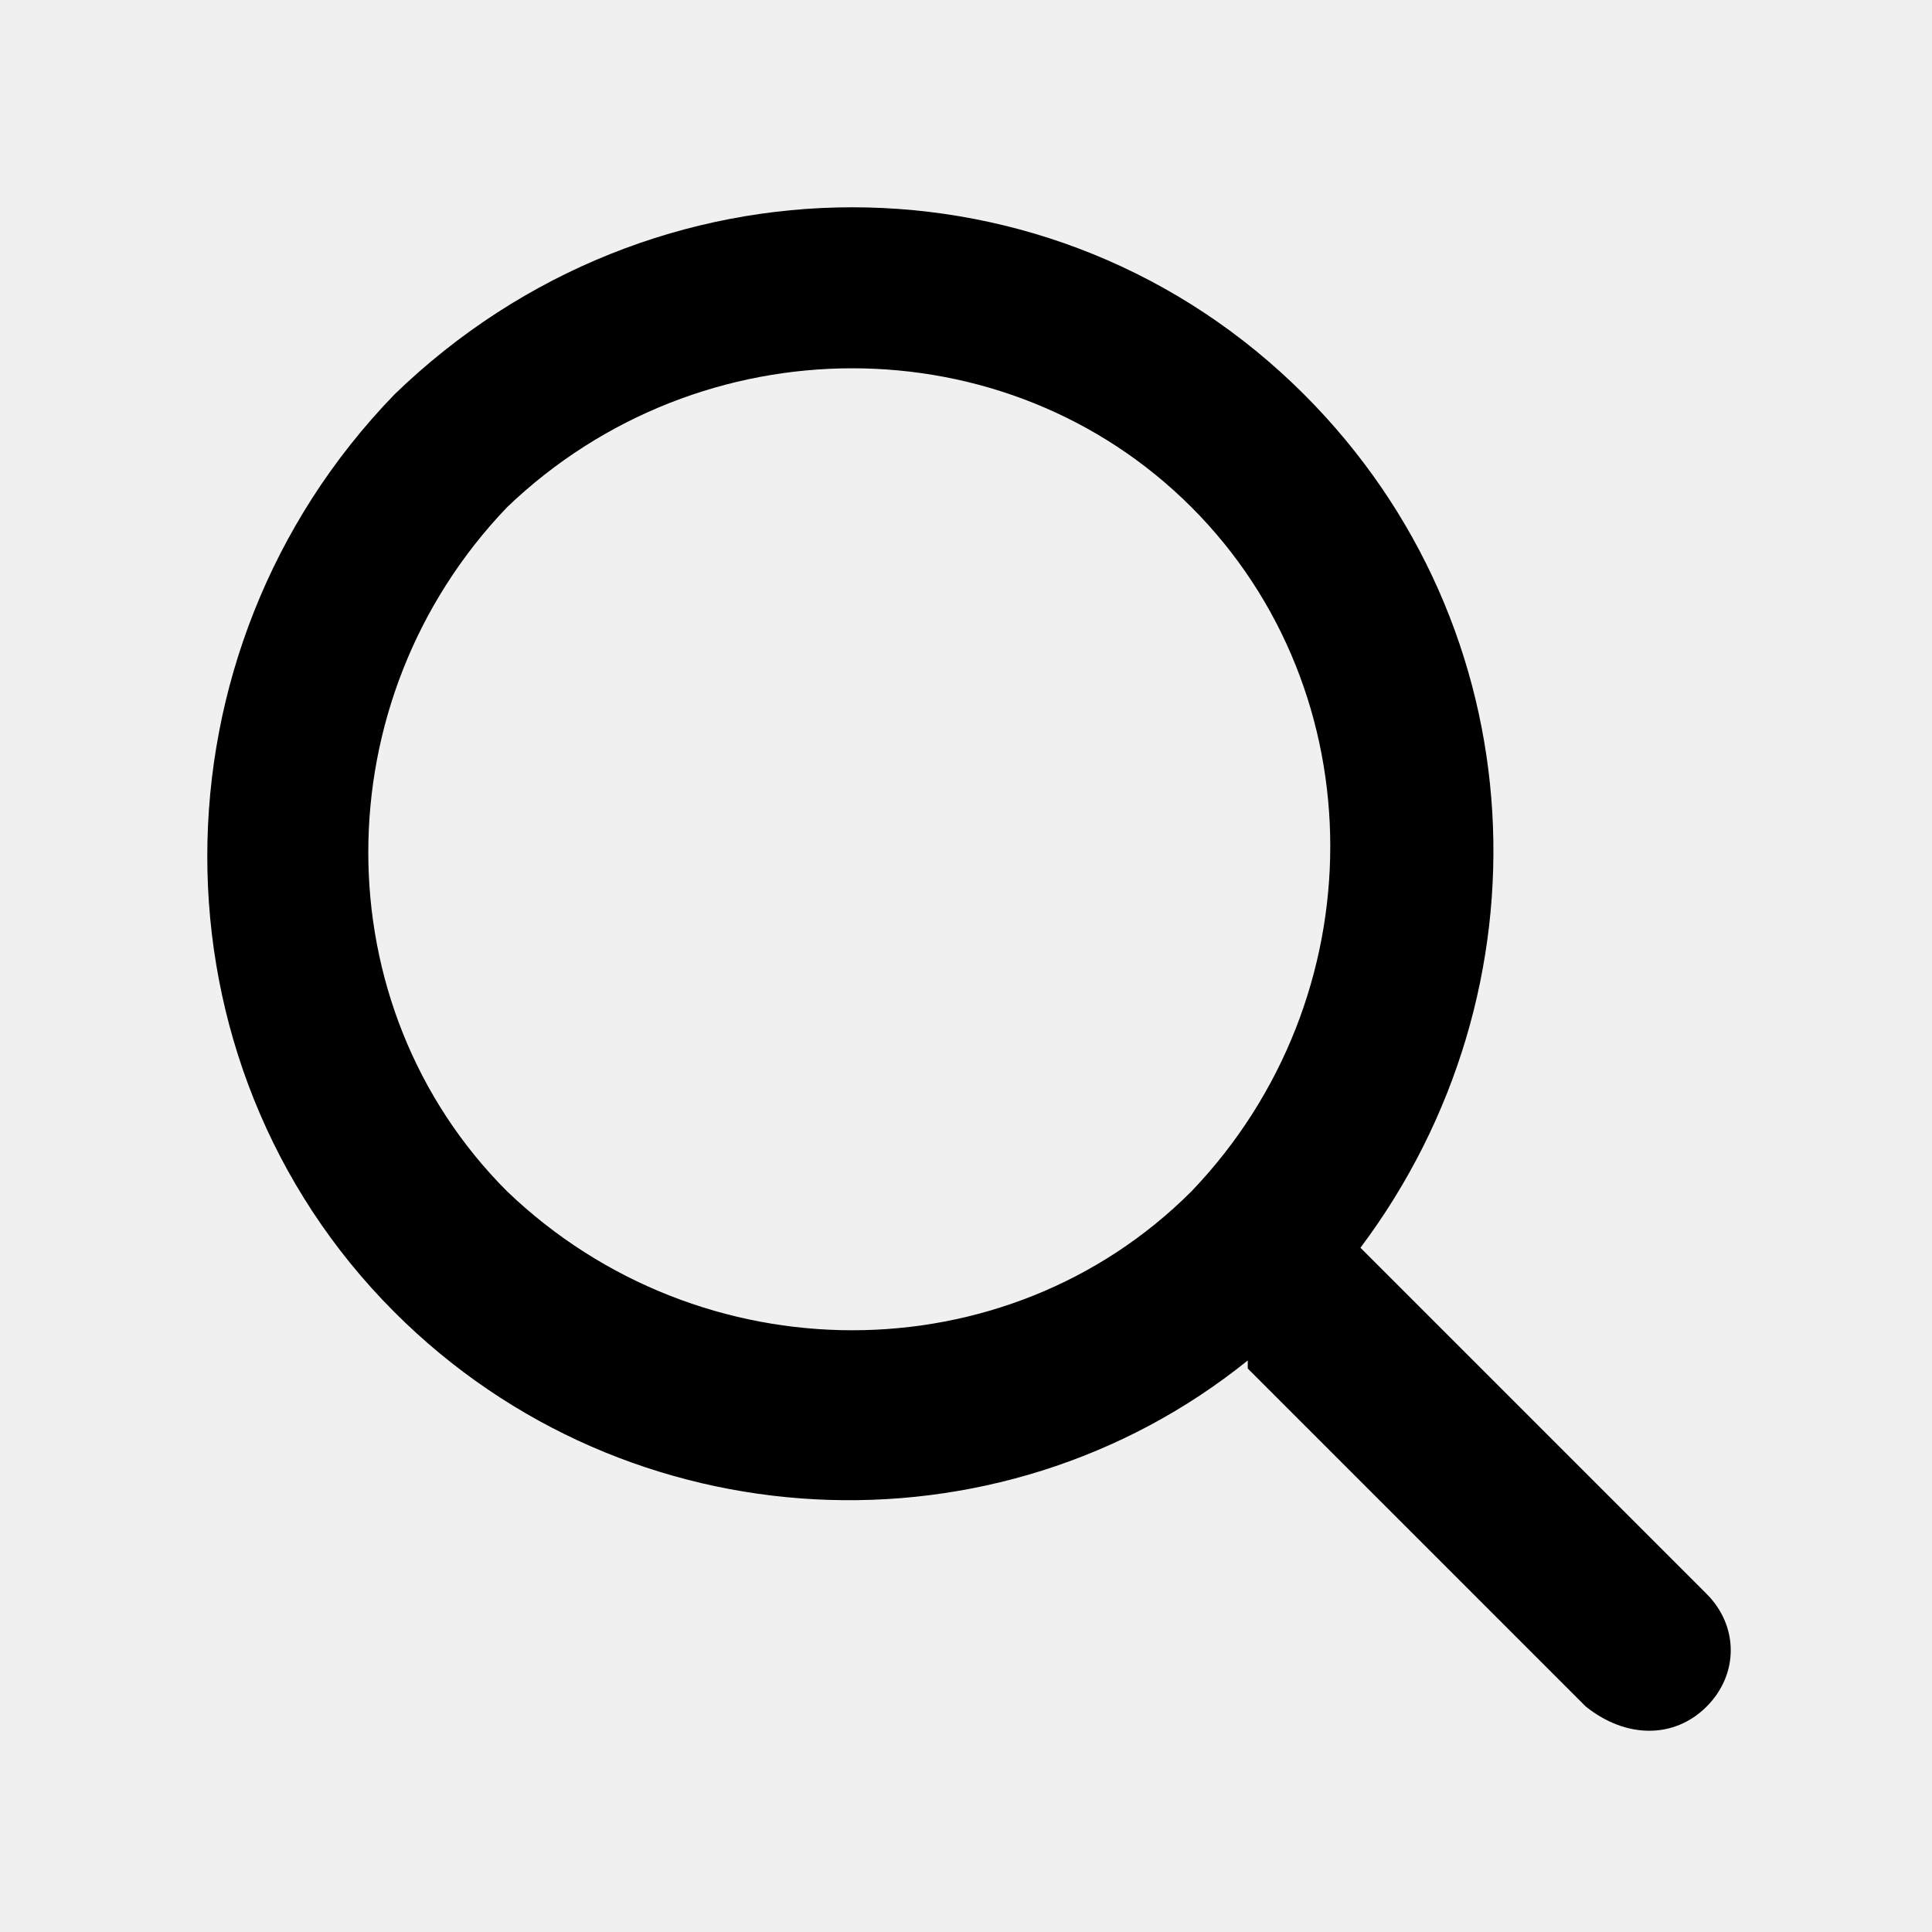
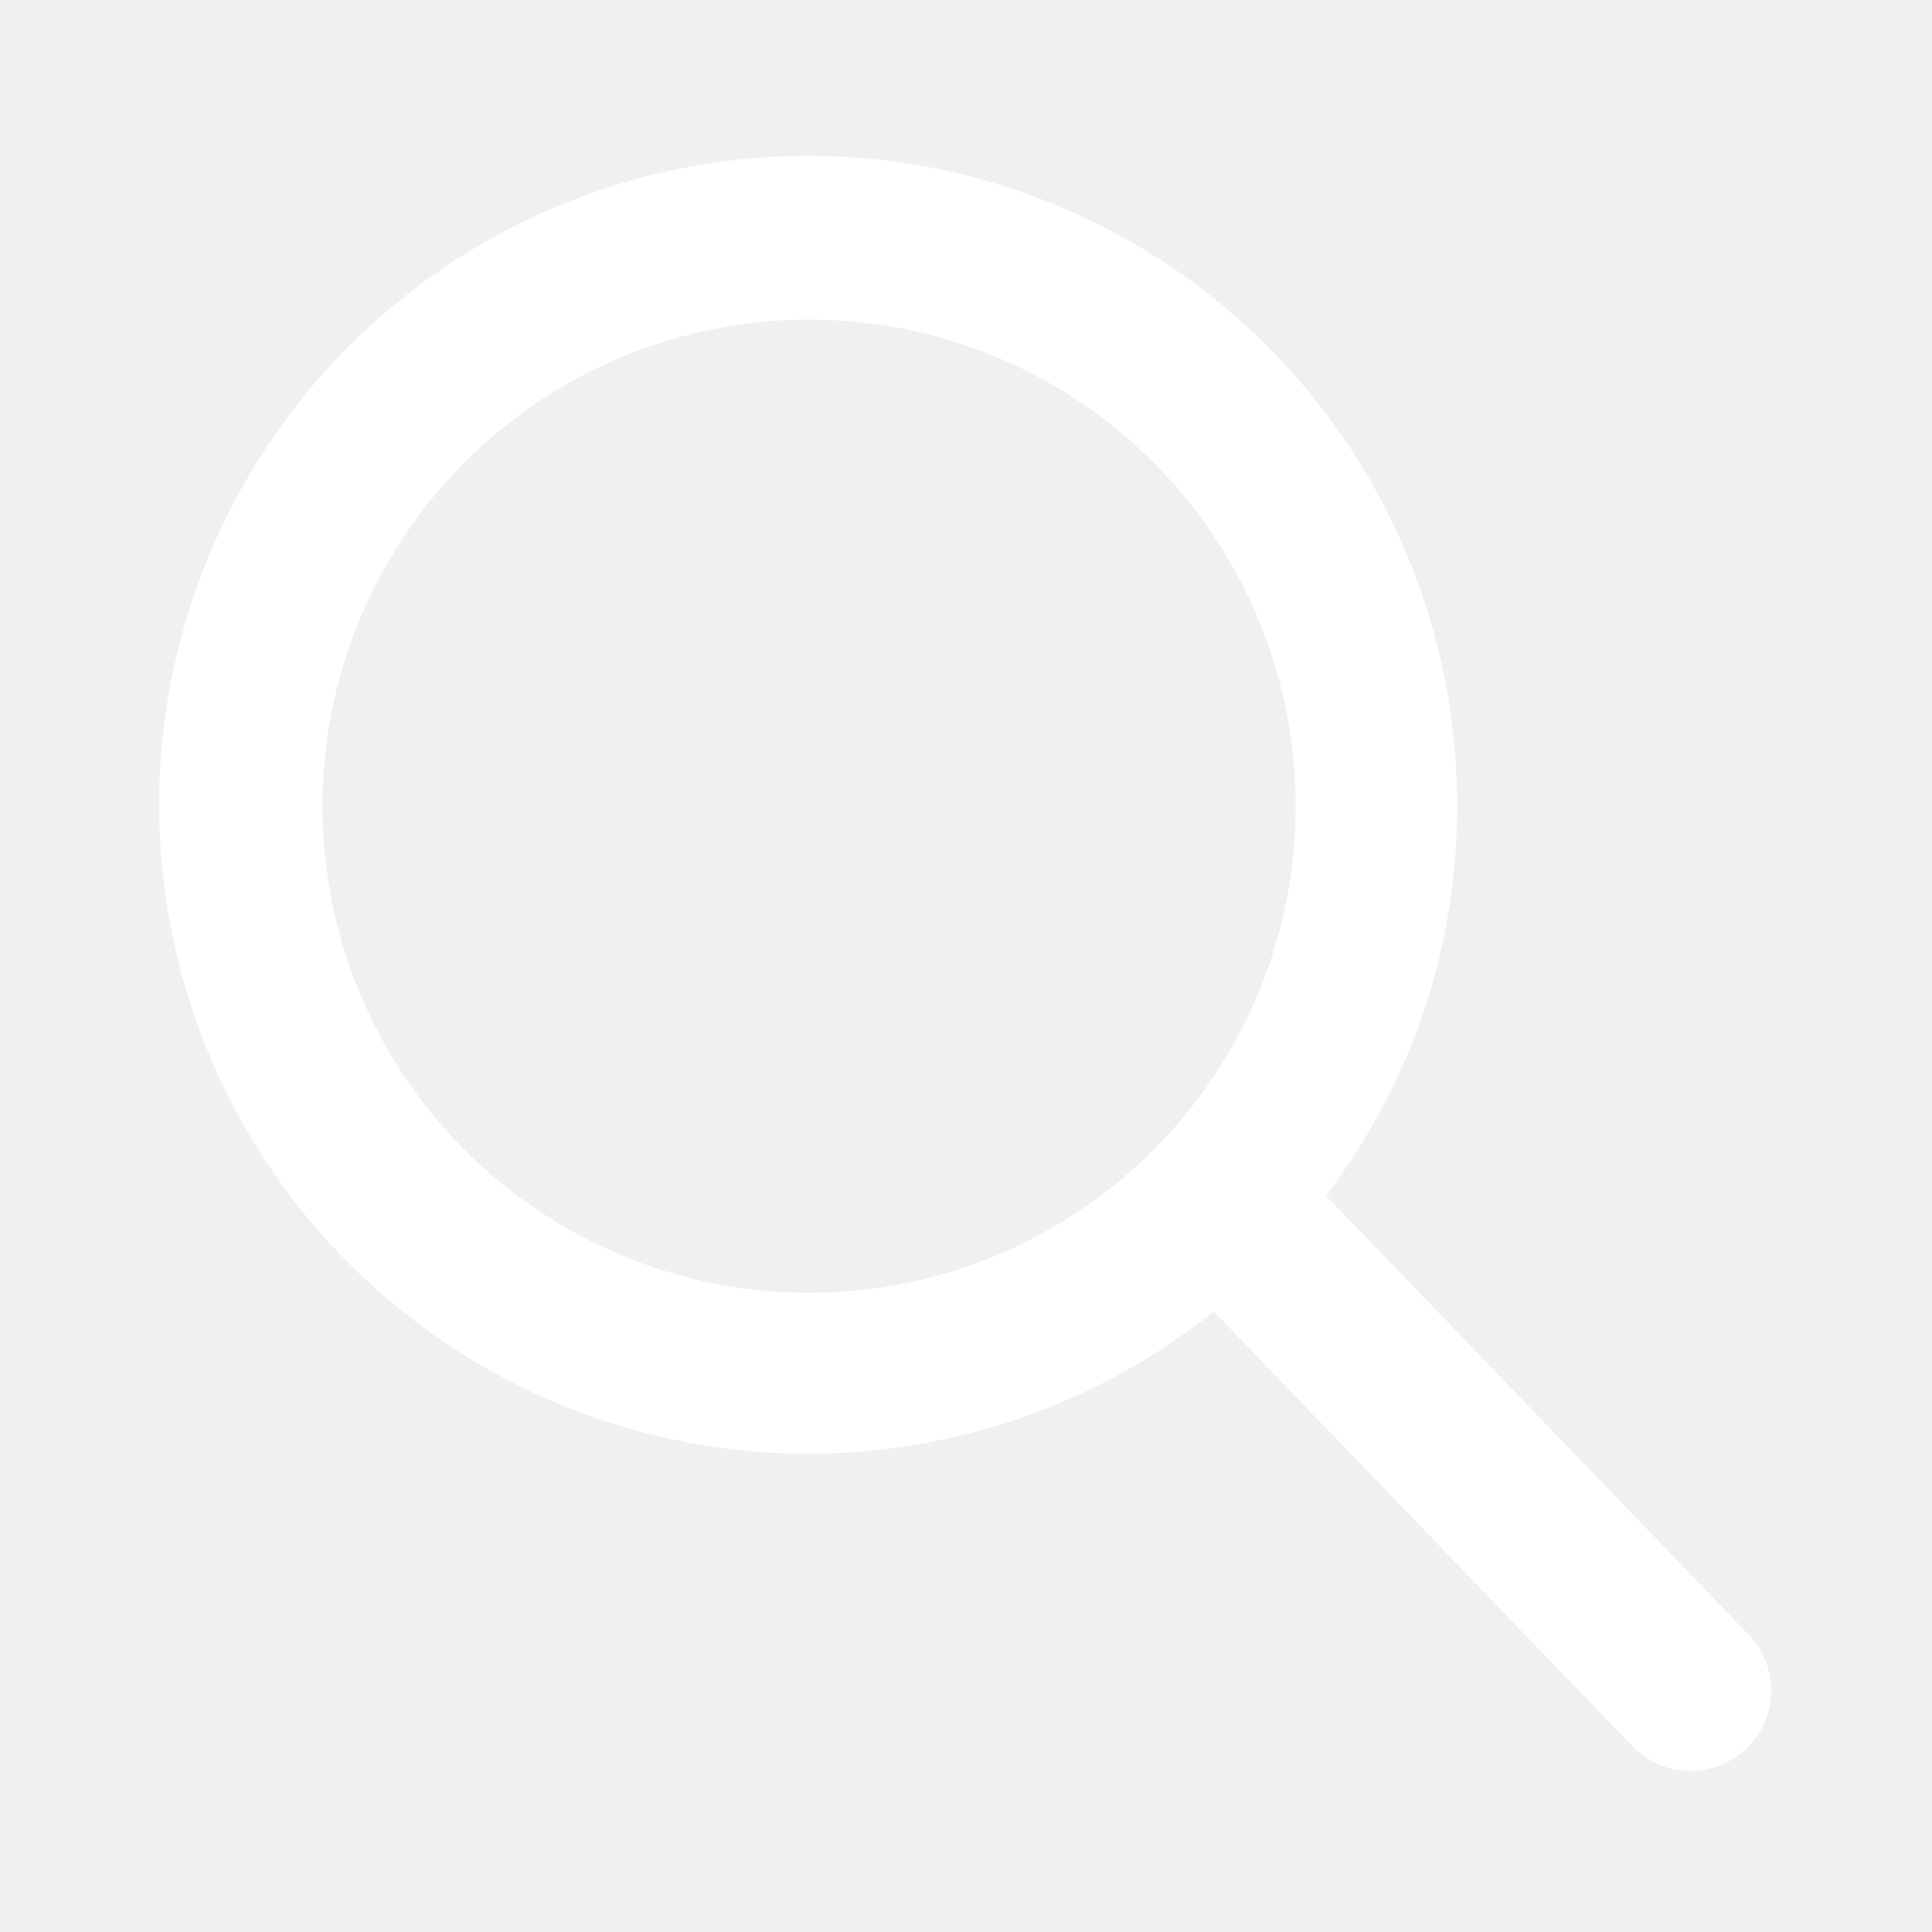
- <svg xmlns="http://www.w3.org/2000/svg" viewBox="0 0 24 24" width="24" height="24">
-   <path d="M16.9,15.5c2.4-3.2,2.2-7.7-0.7-10.6c-3.1-3.1-8.1-3.1-11.3,0c-3.1,3.2-3.1,8.3,0,11.4     c2.9,2.9,7.5,3.1,10.6,0.6c0,0.1,0,0.1,0,0.1l4.2,4.2c0.5,0.4,1.1,0.4,1.5,0c0.4-0.4,0.4-1,0-1.4L16.9,15.5     C16.9,15.5,16.9,15.5,16.9,15.5L16.9,15.5z M14.8,6.3c2.3,2.3,2.3,6.1,0,8.5c-2.3,2.3-6.1,2.3-8.5,0C4,12.5,4,8.7,6.3,6.3     C8.7,4,12.5,4,14.8,6.3z" />
+ <svg xmlns="http://www.w3.org/2000/svg" width="24" height="24" viewBox="0 0 24 24" fill="none">
+   <g clip-path="url(#clip0_6347_3720)">
+     <path d="M21.723 20.308L16.471 14.852C17.528 13.466 18.1 11.772 18.101 10.03C18.108 8.201 17.493 6.425 16.358 4.992C15.223 3.558 13.634 2.554 11.852 2.142C10.071 1.731 8.202 1.937 6.553 2.728C4.905 3.518 3.574 4.846 2.779 6.492C1.984 8.139 1.772 10.007 2.178 11.789C2.585 13.572 3.585 15.164 5.015 16.303C6.445 17.442 8.22 18.062 10.048 18.059C11.877 18.057 13.65 17.434 15.078 16.291L20.277 21.691C20.461 21.883 20.713 21.994 20.979 22C21.245 22.005 21.502 21.905 21.694 21.722C21.885 21.538 21.997 21.286 22.002 21.02C22.008 20.755 21.908 20.498 21.724 20.306M4.006 10.03C4.003 8.834 4.355 7.663 5.017 6.667C5.679 5.671 6.622 4.894 7.727 4.434C8.831 3.974 10.047 3.853 11.221 4.084C12.394 4.316 13.473 4.89 14.32 5.735C15.166 6.58 15.744 7.657 15.978 8.83C16.213 10.003 16.094 11.219 15.637 12.325C15.18 13.43 14.405 14.375 13.411 15.04C12.416 15.705 11.247 16.06 10.05 16.06C8.45 16.06 6.914 15.425 5.781 14.295C4.648 13.164 4.009 11.63 4.006 10.03Z" fill="white" />
+   </g>
+   <defs>
+     <clipPath id="clip0_6347_3720">
+       <rect width="24" height="24" fill="white" />
+     </clipPath>
+   </defs>
</svg>
